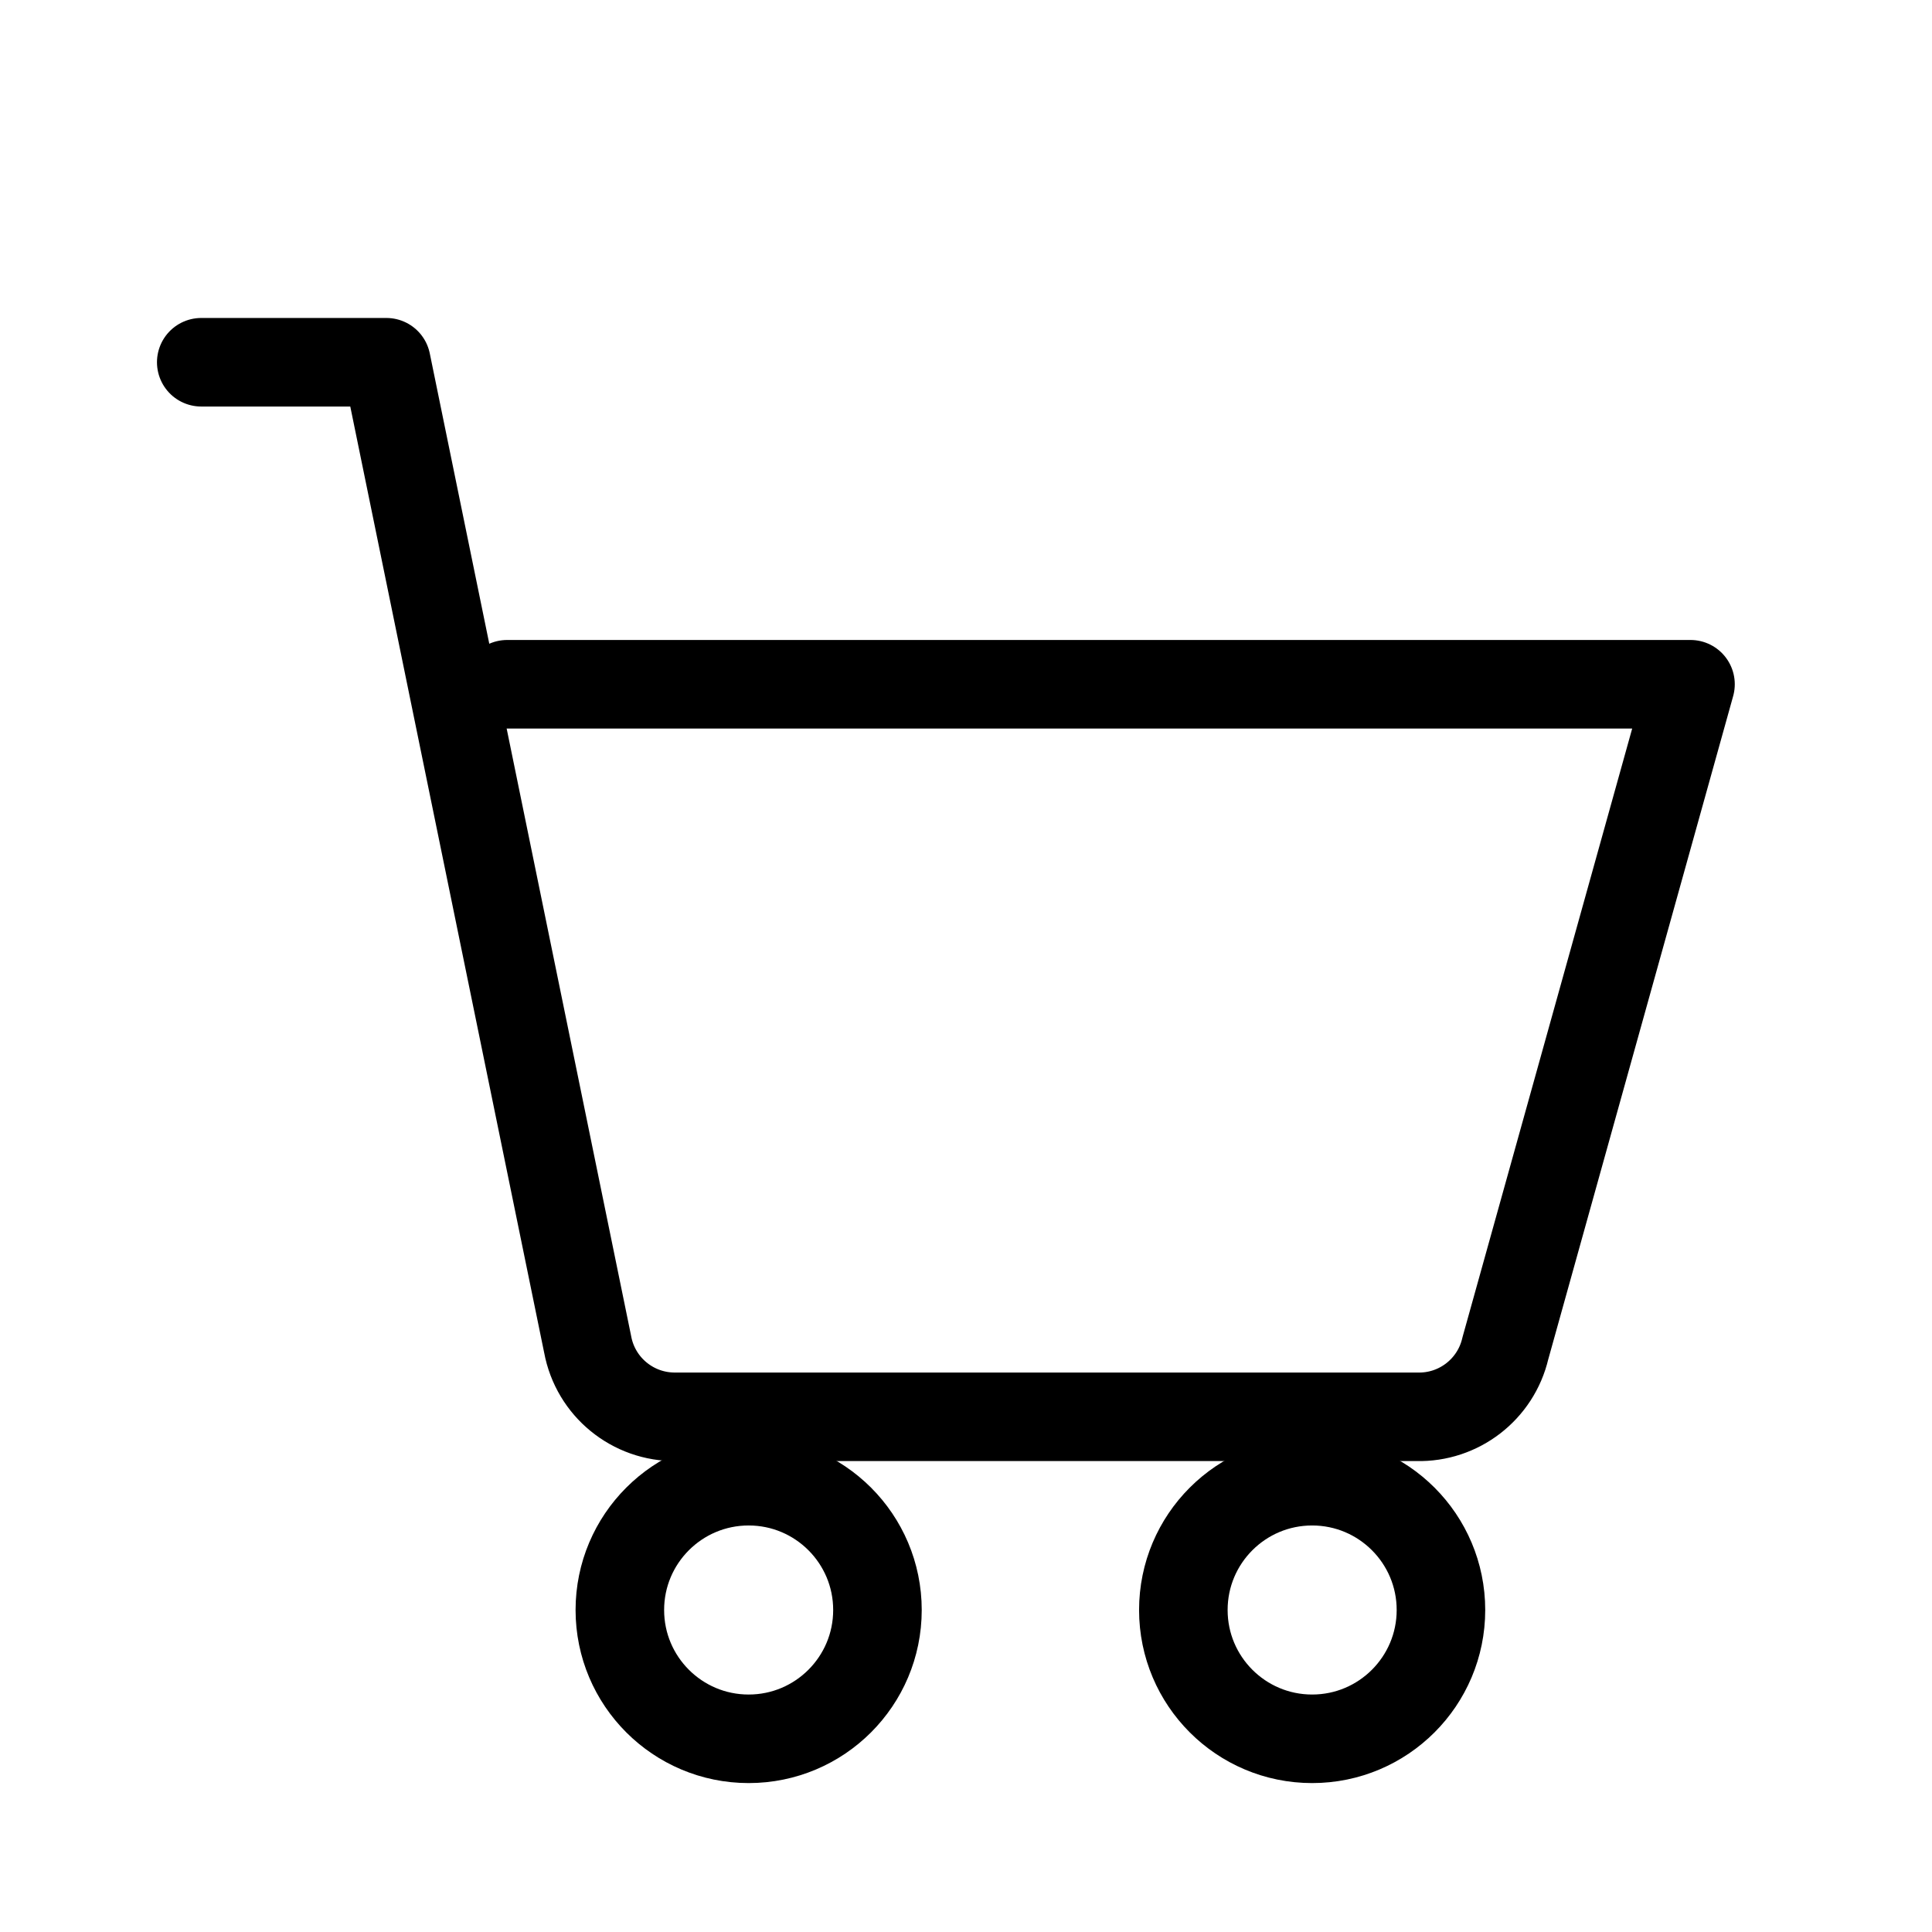
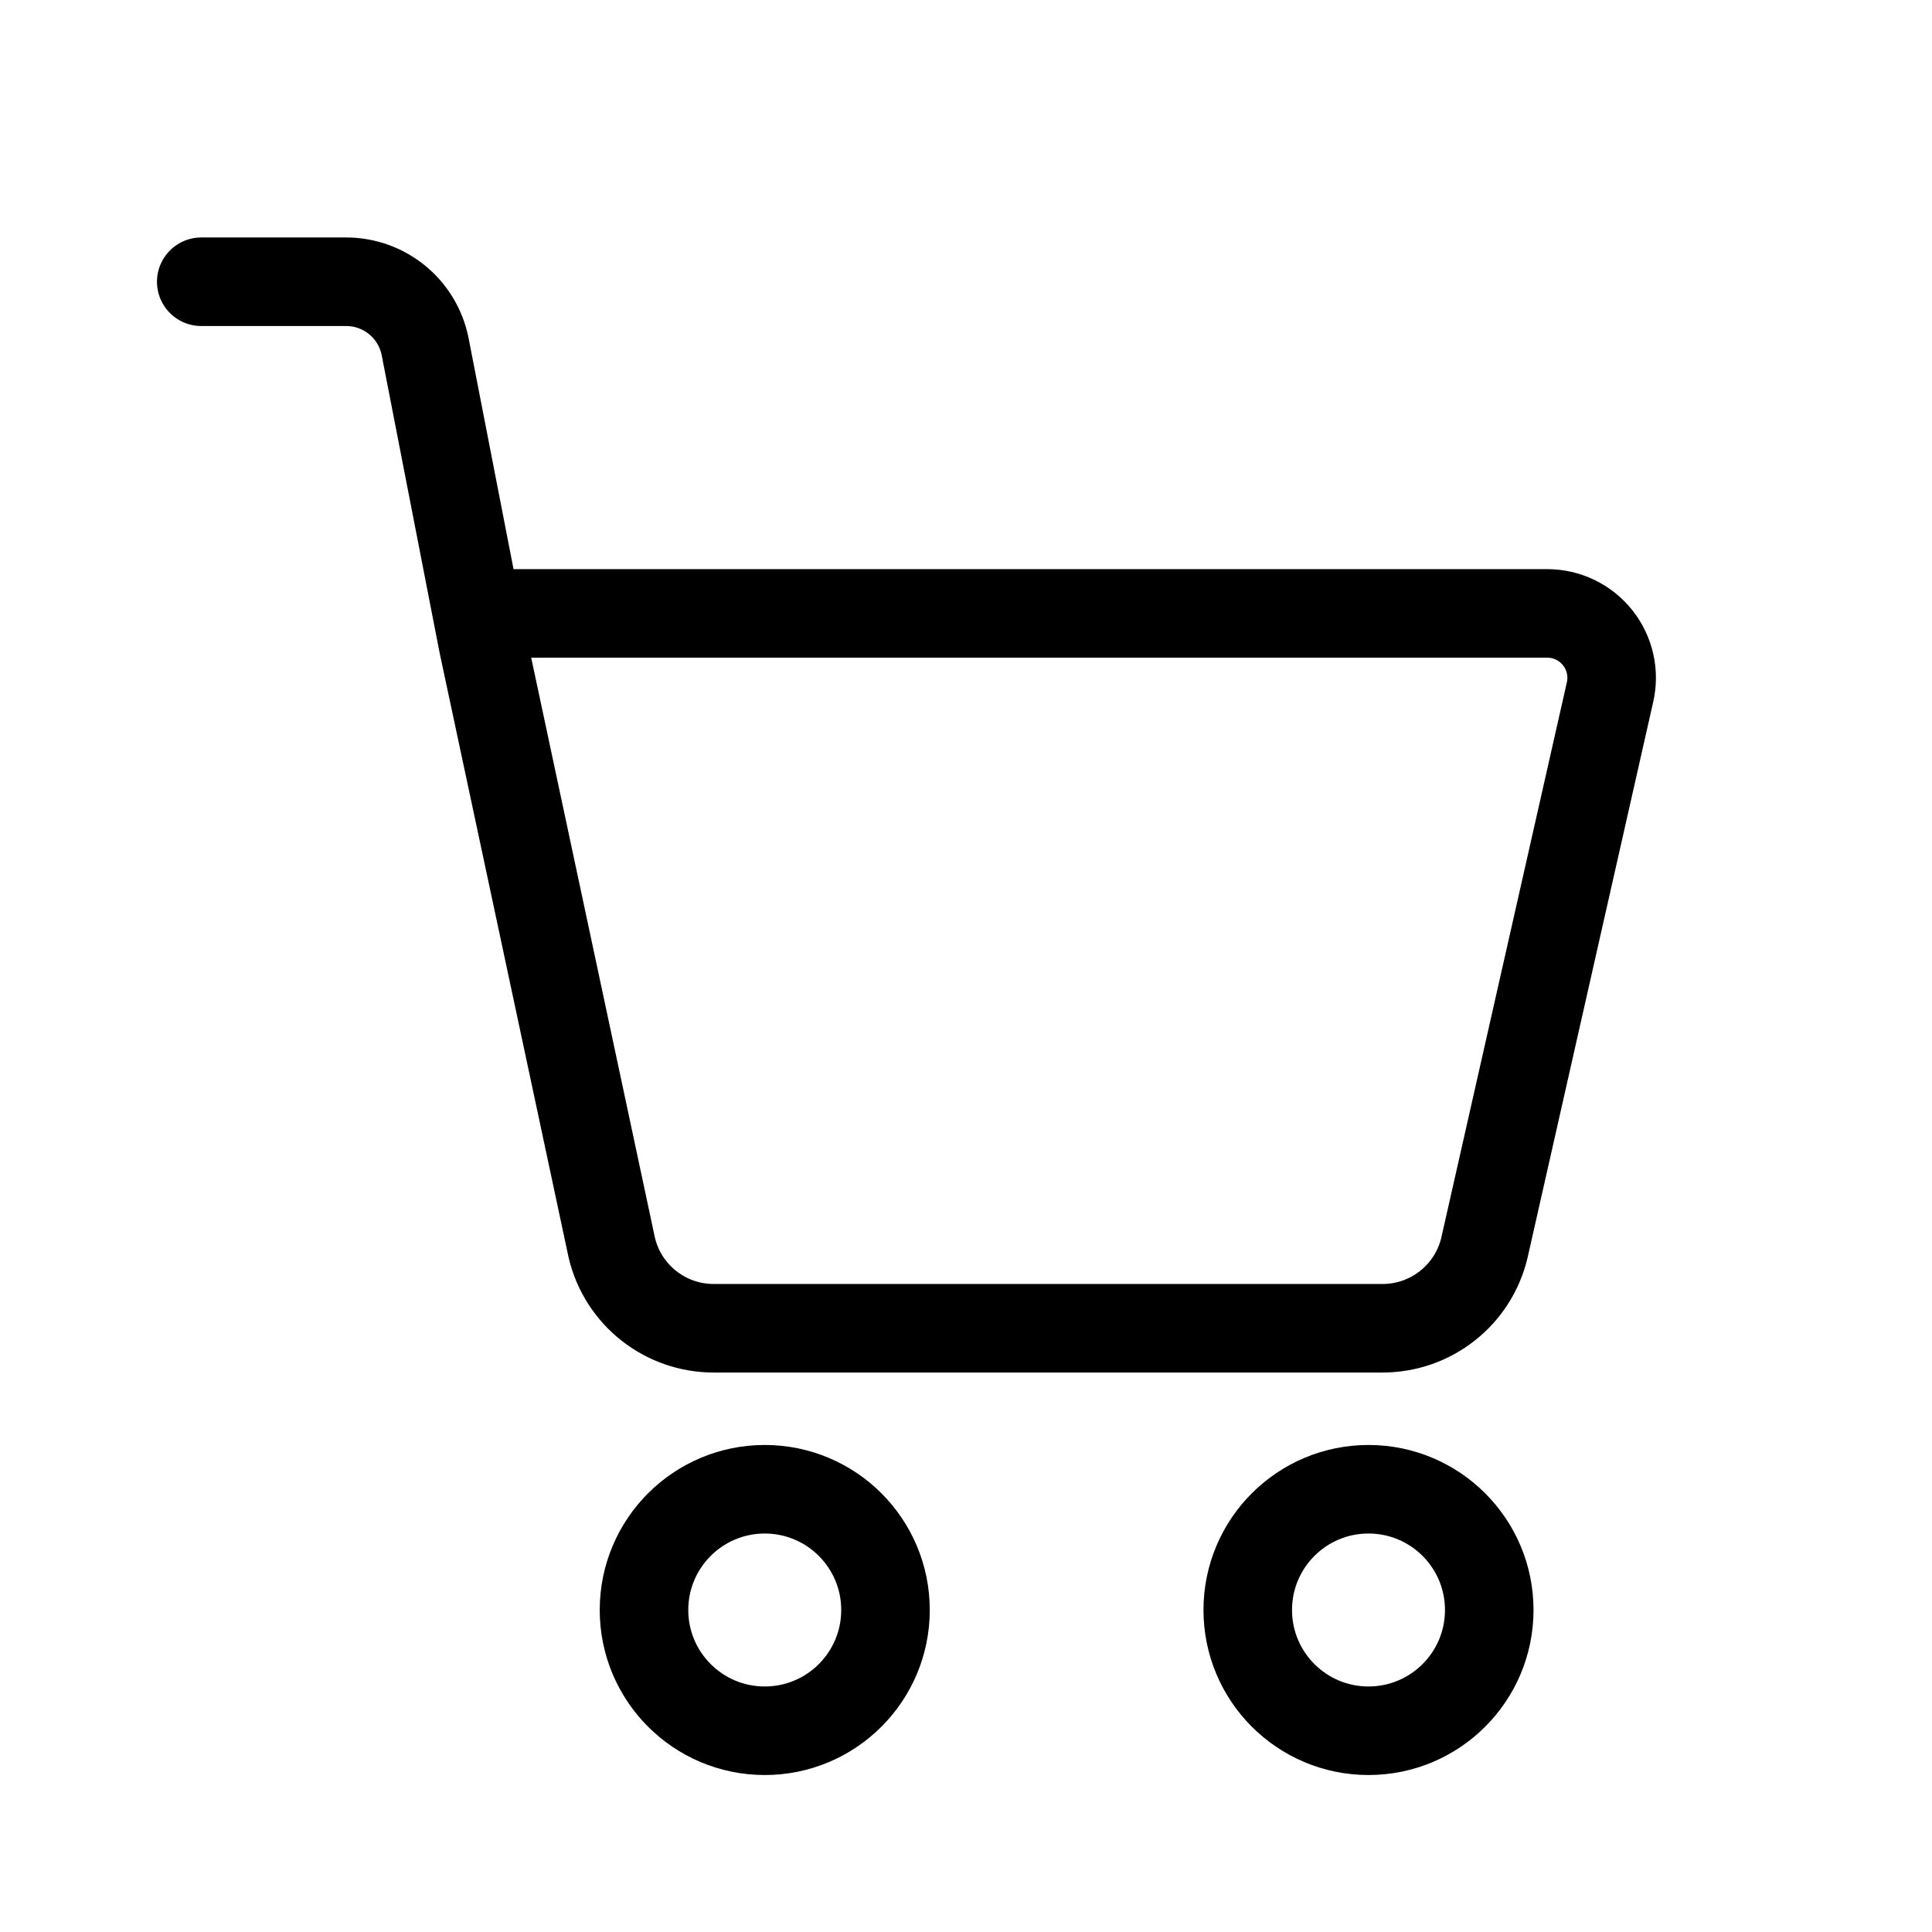
<svg xmlns="http://www.w3.org/2000/svg" width="24" height="24" viewBox="0 0 24 24" fill="none" stroke="currentColor" stroke-width="1.1" stroke-linecap="round" stroke-linejoin="round">
-   <path d="M2.5 4.5h2.3l2.5 12.2a1.1 1.1 0 0 0 1.1.9h9.2a1.1 1.1 0 0 0 1.1-.85L21 8.5H6.3" />
-   <circle cx="9.3" cy="20" r="1.6" />
-   <circle cx="16.3" cy="20" r="1.6" />
+   <path d="M2.5 3.5h1.8a1 1 0 0 1 0.98 0.8L6 8m0 0l1.6 7.5a1.3 1.3 0 0 0 1.27 1h8.3a1.3 1.3 0 0 0 1.27-1L20 8.6a0.8 0.8 0 0 0-0.78-0.98H6z" />
+   <circle cx="9.5" cy="20" r="1.5" />
+   <circle cx="17" cy="20" r="1.5" />
</svg>
